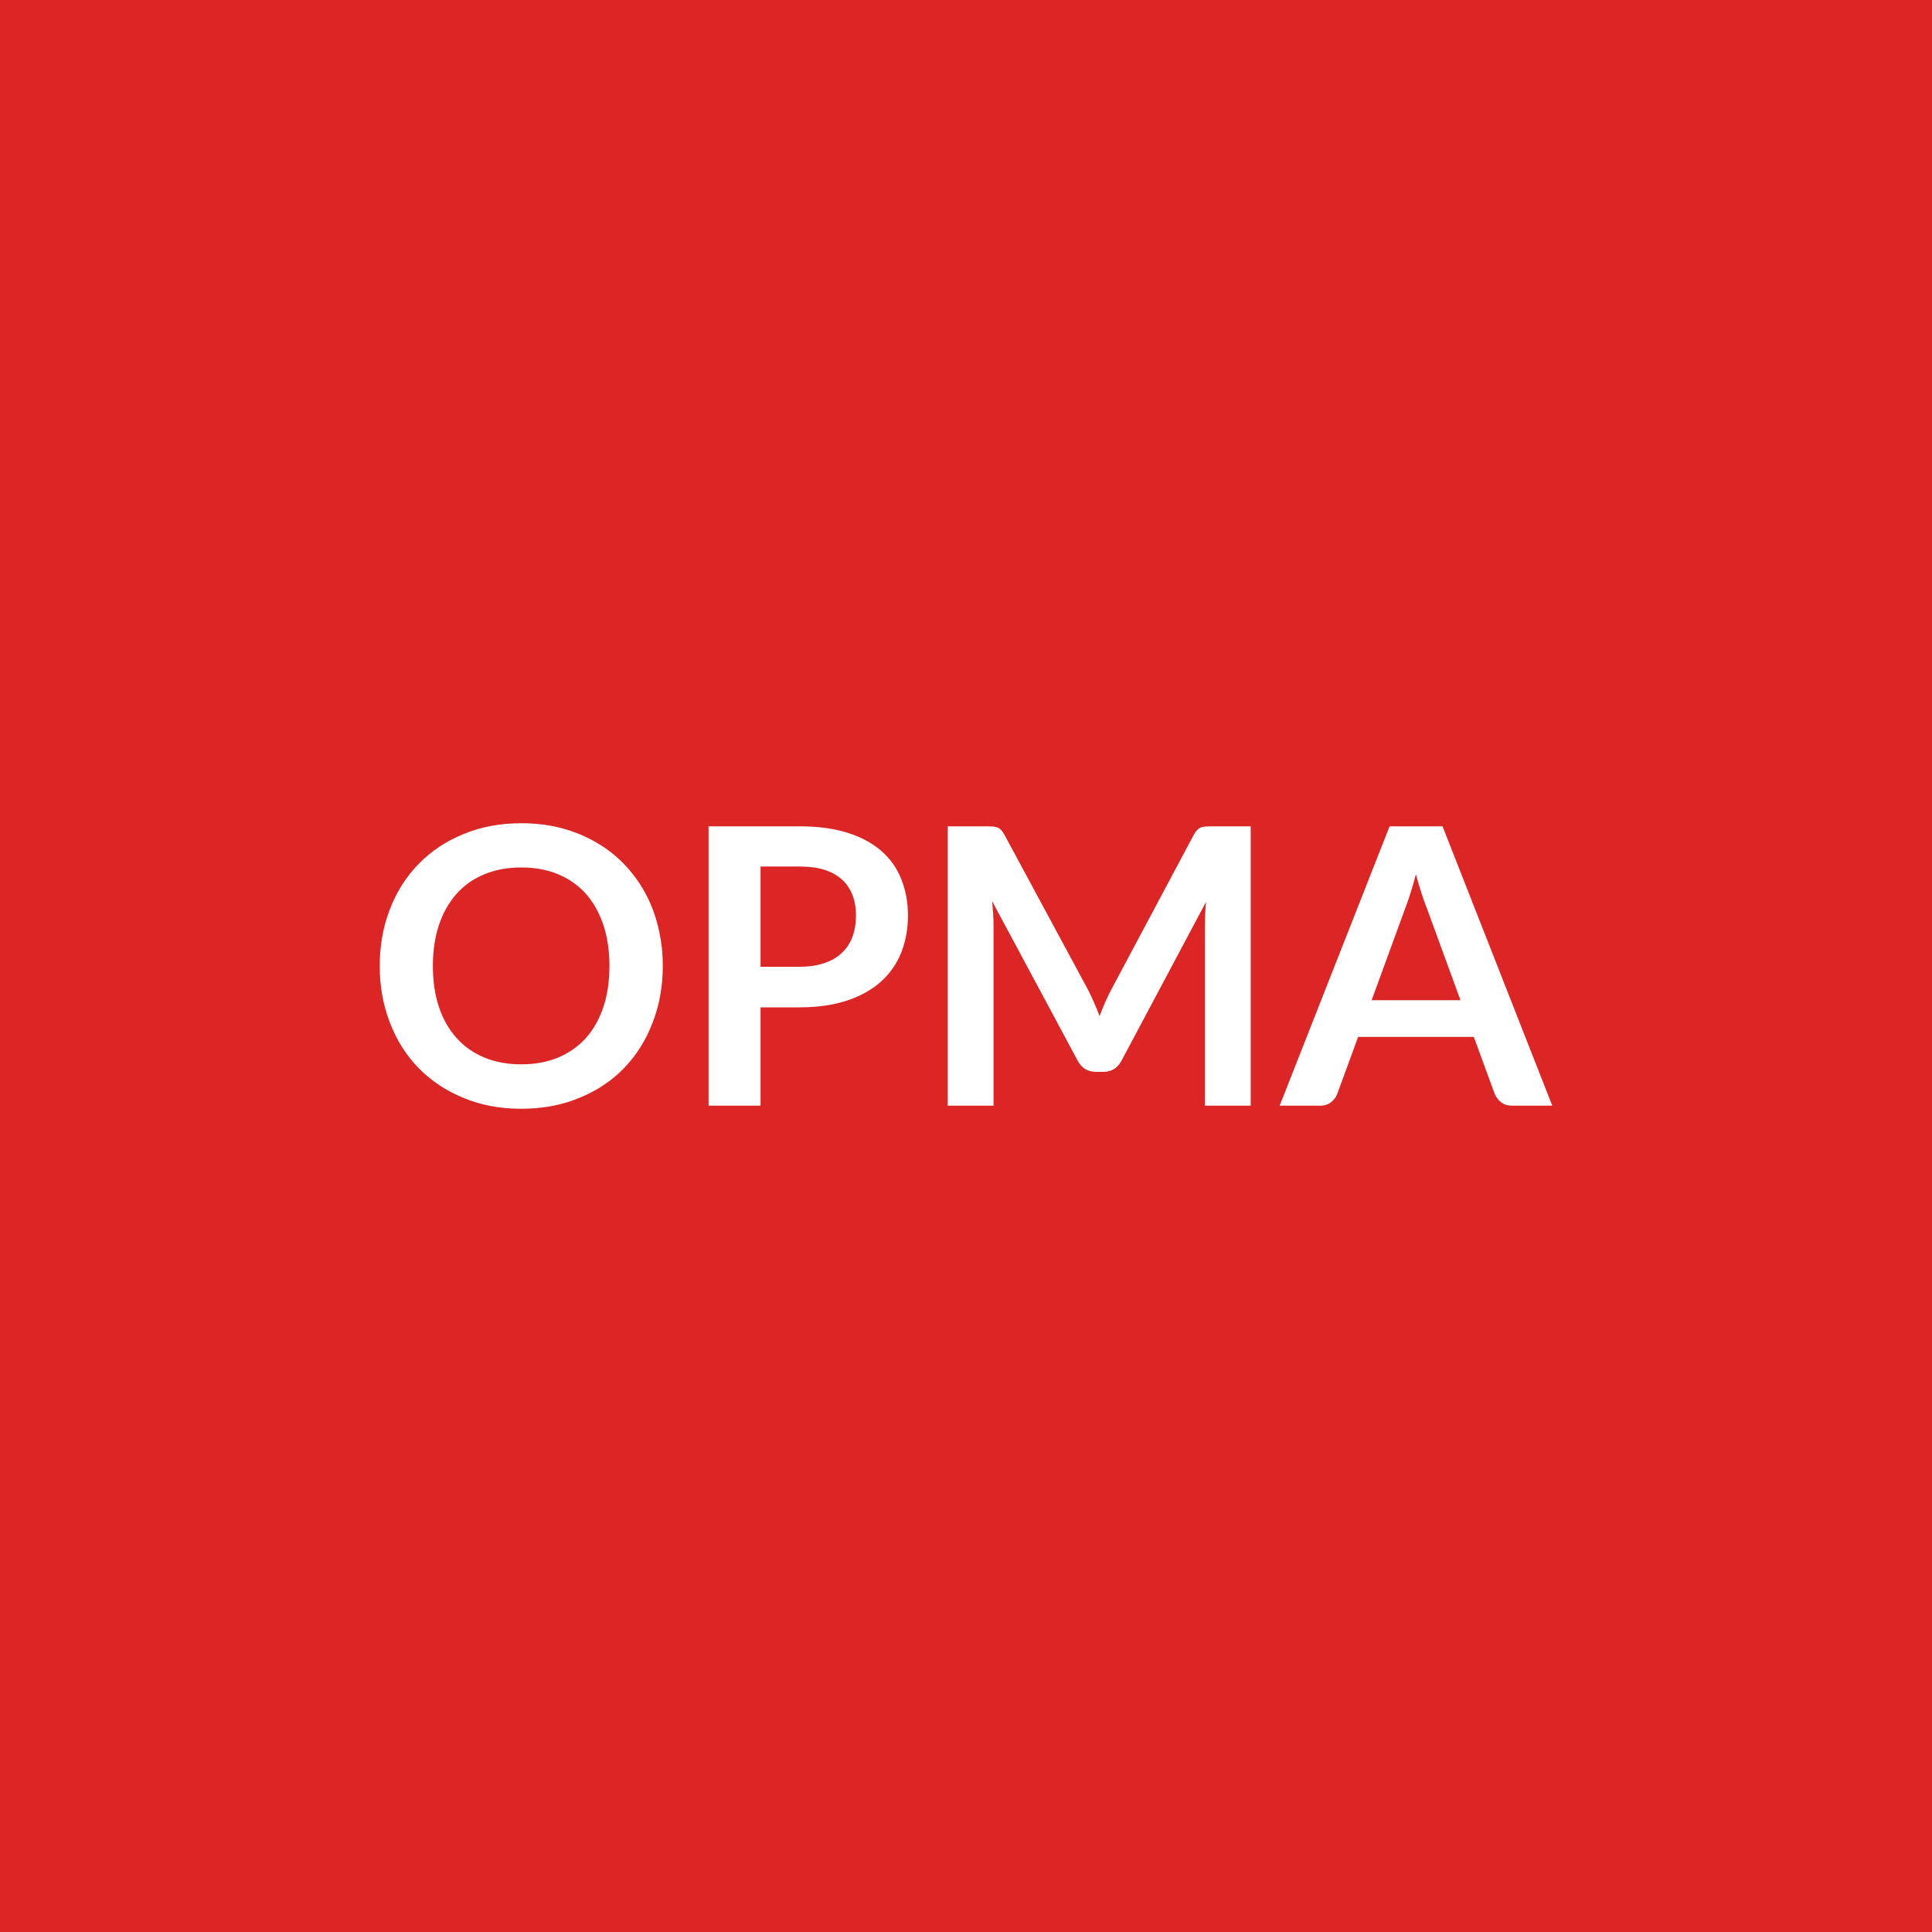
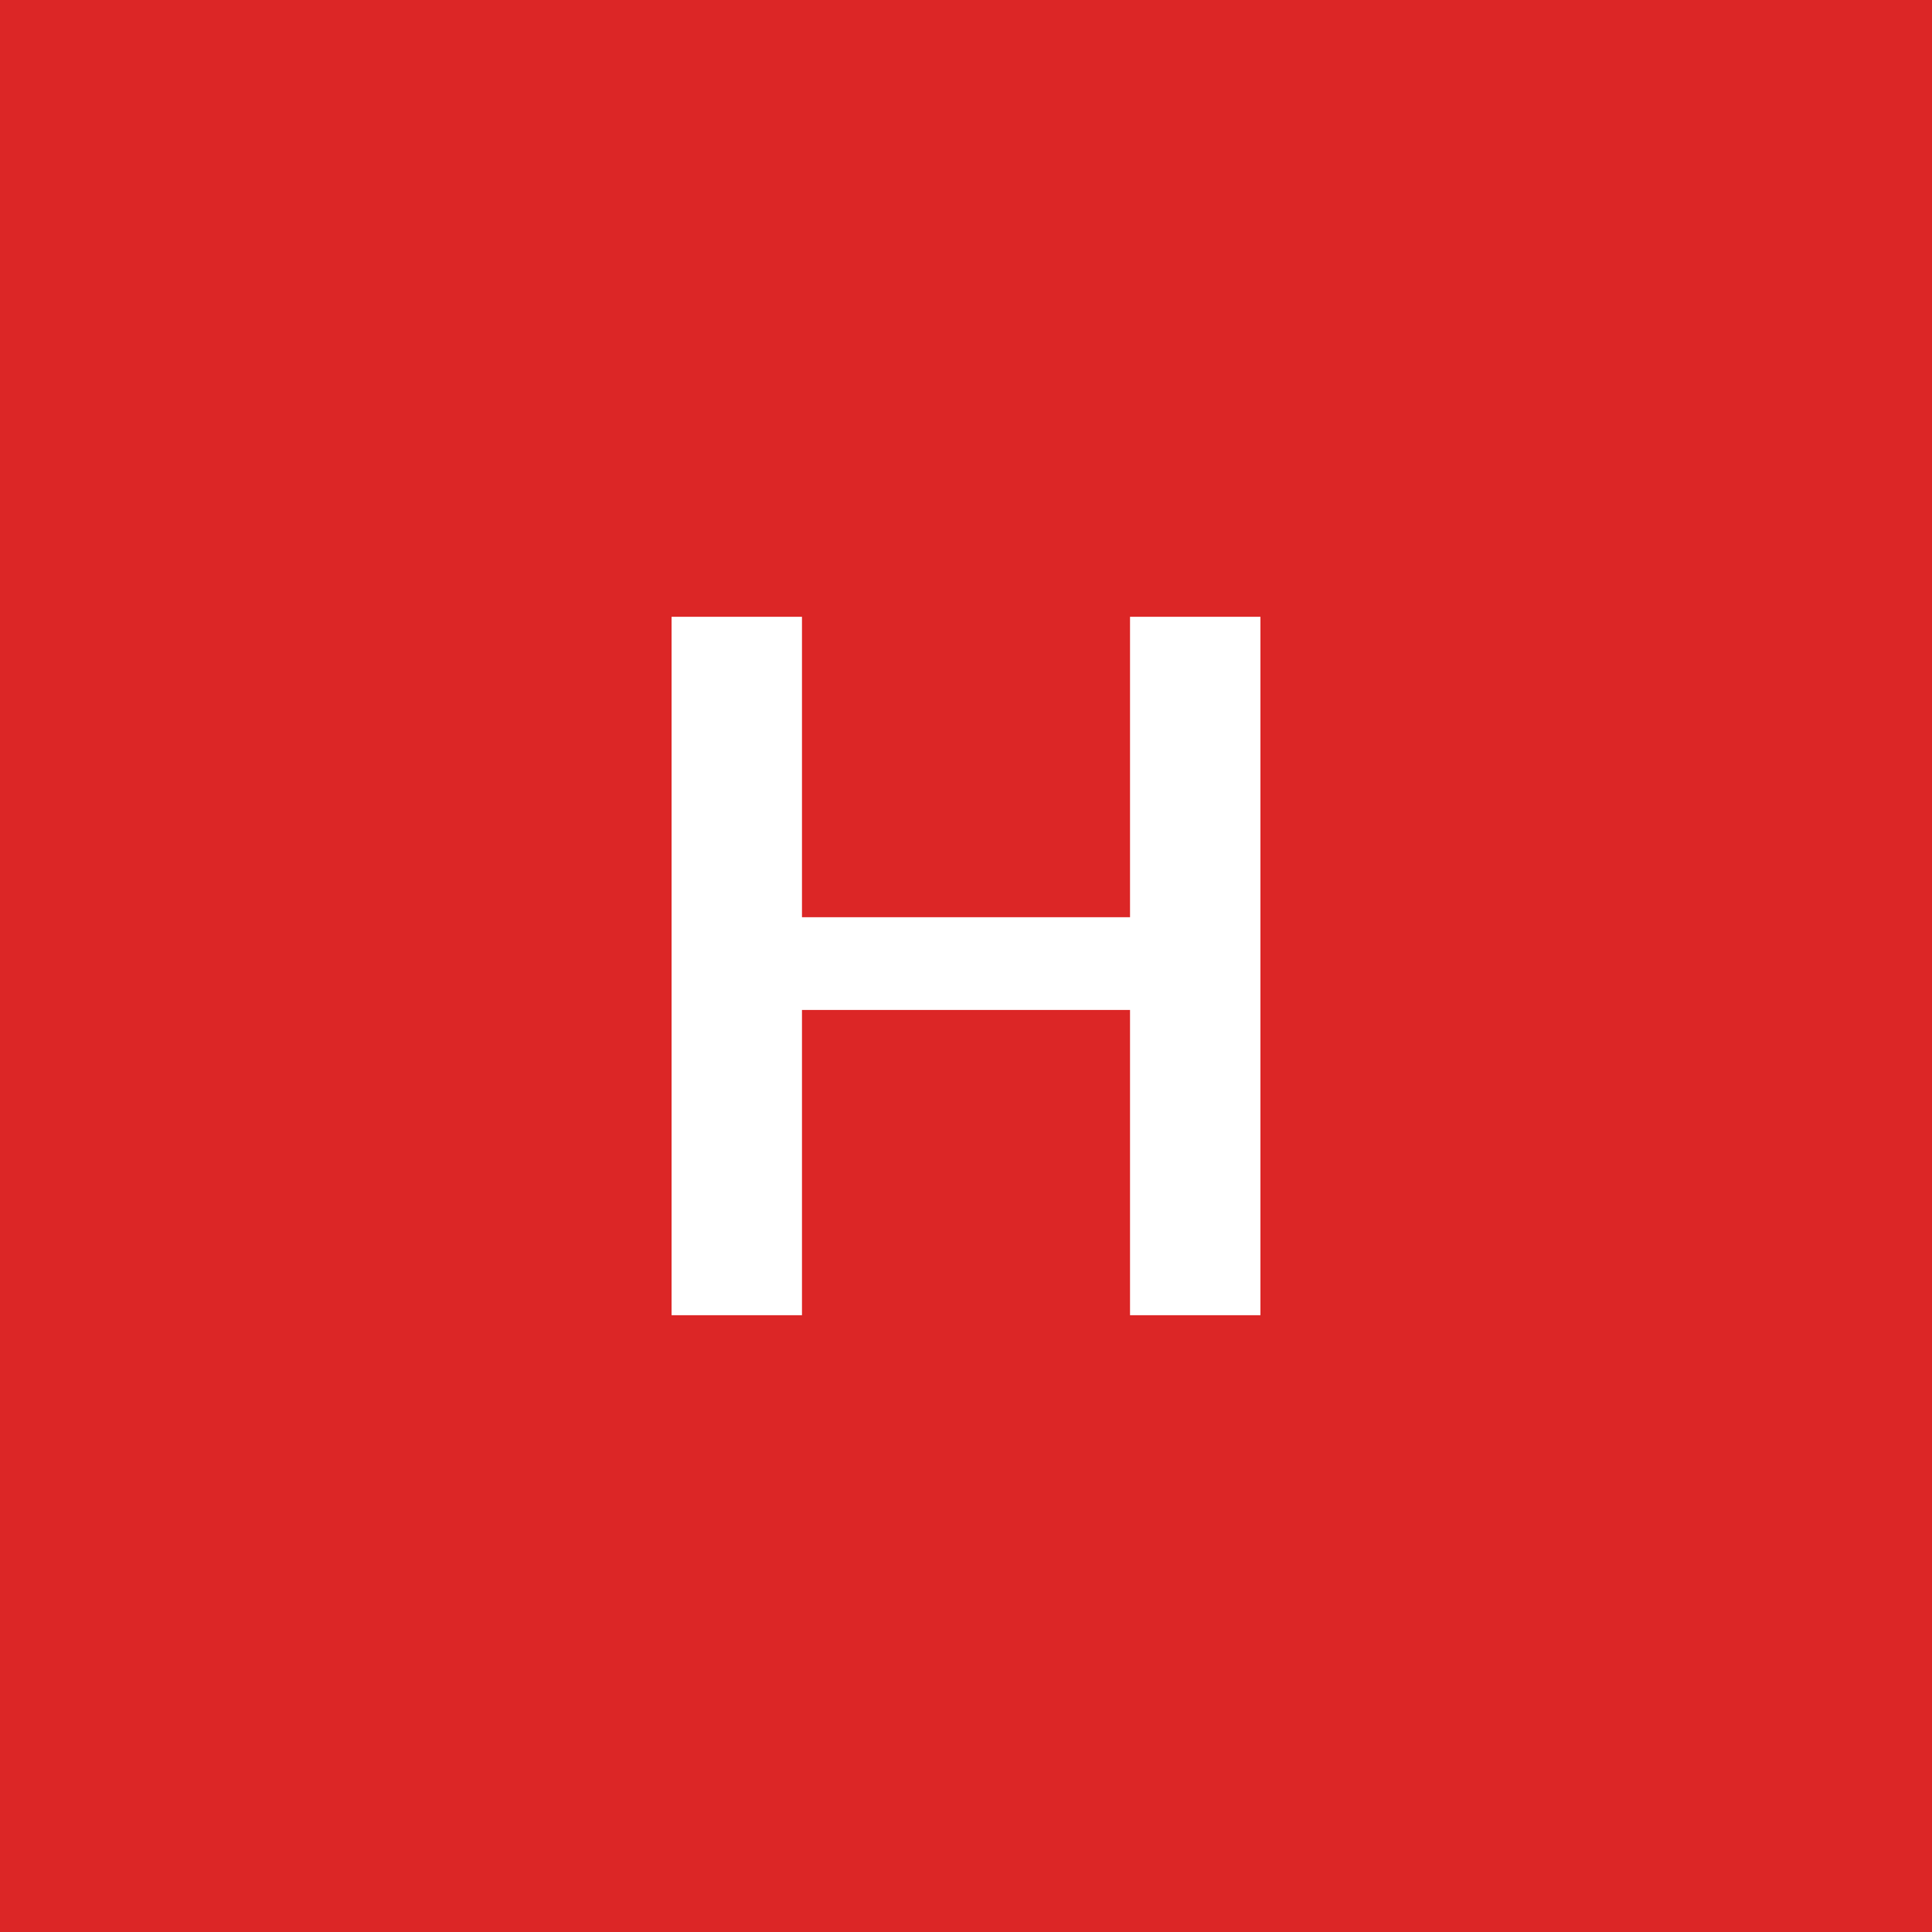
<svg xmlns="http://www.w3.org/2000/svg" width="100" height="100" viewBox="0 0 100 100">
  <rect width="100%" height="100%" fill="#dc2626" />
-   <path fill="#ffffff" d="M34.305 50q0 1.59-.53 2.94-.52 1.36-1.48 2.35t-2.32 1.54q-1.34.56-3 .56-1.63 0-2.98-.56-1.35-.55-2.32-1.54t-1.49-2.35q-.53-1.35-.53-2.94t.53-2.95q.52-1.35 1.49-2.34t2.32-1.54q1.35-.56 2.98-.56 1.11 0 2.07.25.98.26 1.79.73.81.46 1.45 1.12.65.67 1.1 1.49t.68 1.78q.24.96.24 2.02m-2.76 0q0-1.19-.32-2.14-.32-.94-.9-1.6-.6-.66-1.44-1.01t-1.91-.35q-1.05 0-1.9.35t-1.44 1.01-.91 1.6q-.32.95-.32 2.14t.32 2.14q.32.94.91 1.59.59.66 1.44 1.01t1.9.35q1.07 0 1.91-.35t1.44-1.01q.58-.65.9-1.59.32-.95.32-2.14m7.82.04h2.01q.74 0 1.29-.19.55-.18.91-.53.37-.34.55-.84.18-.49.18-1.1 0-.58-.18-1.05t-.54-.8-.91-.51q-.55-.17-1.3-.17h-2.01zm-2.69-7.27h4.7q1.45 0 2.51.34t1.75.95 1.02 1.46q.34.85.34 1.86 0 1.05-.35 1.93-.35.87-1.05 1.5t-1.76.98q-1.05.35-2.46.35h-2.01v5.09h-2.69zm26.03 0h2.03v14.46h-2.37v-9.34q0-.56.06-1.21l-4.37 8.21q-.31.59-.95.59h-.38q-.64 0-.95-.59l-4.42-8.24q.03.33.05.65t.02.59v9.34h-2.37V42.77h2.03q.18 0 .31.01t.23.05q.11.04.19.13.09.09.17.24l4.33 8.03q.17.32.31.66.15.34.29.7.14-.37.29-.72.15-.34.32-.66l4.27-8.01q.08-.15.17-.24t.19-.13q.11-.04.24-.05t.31-.01m8.29 9h4.6l-1.76-4.81q-.13-.32-.27-.76t-.28-.95q-.13.51-.27.95-.14.45-.27.78zm3.67-9 5.68 14.46h-2.08q-.35 0-.57-.18-.22-.17-.33-.43l-1.08-2.95h-5.99l-1.08 2.95q-.08.23-.31.42t-.57.19h-2.1l5.69-14.46z" />
+   <path fill="#ffffff" d="M58.49 31.925h6.75v36.15h-6.75v-15.8H41.51v15.8h-6.75v-36.15h6.75v15.55h16.98z" />
</svg>
